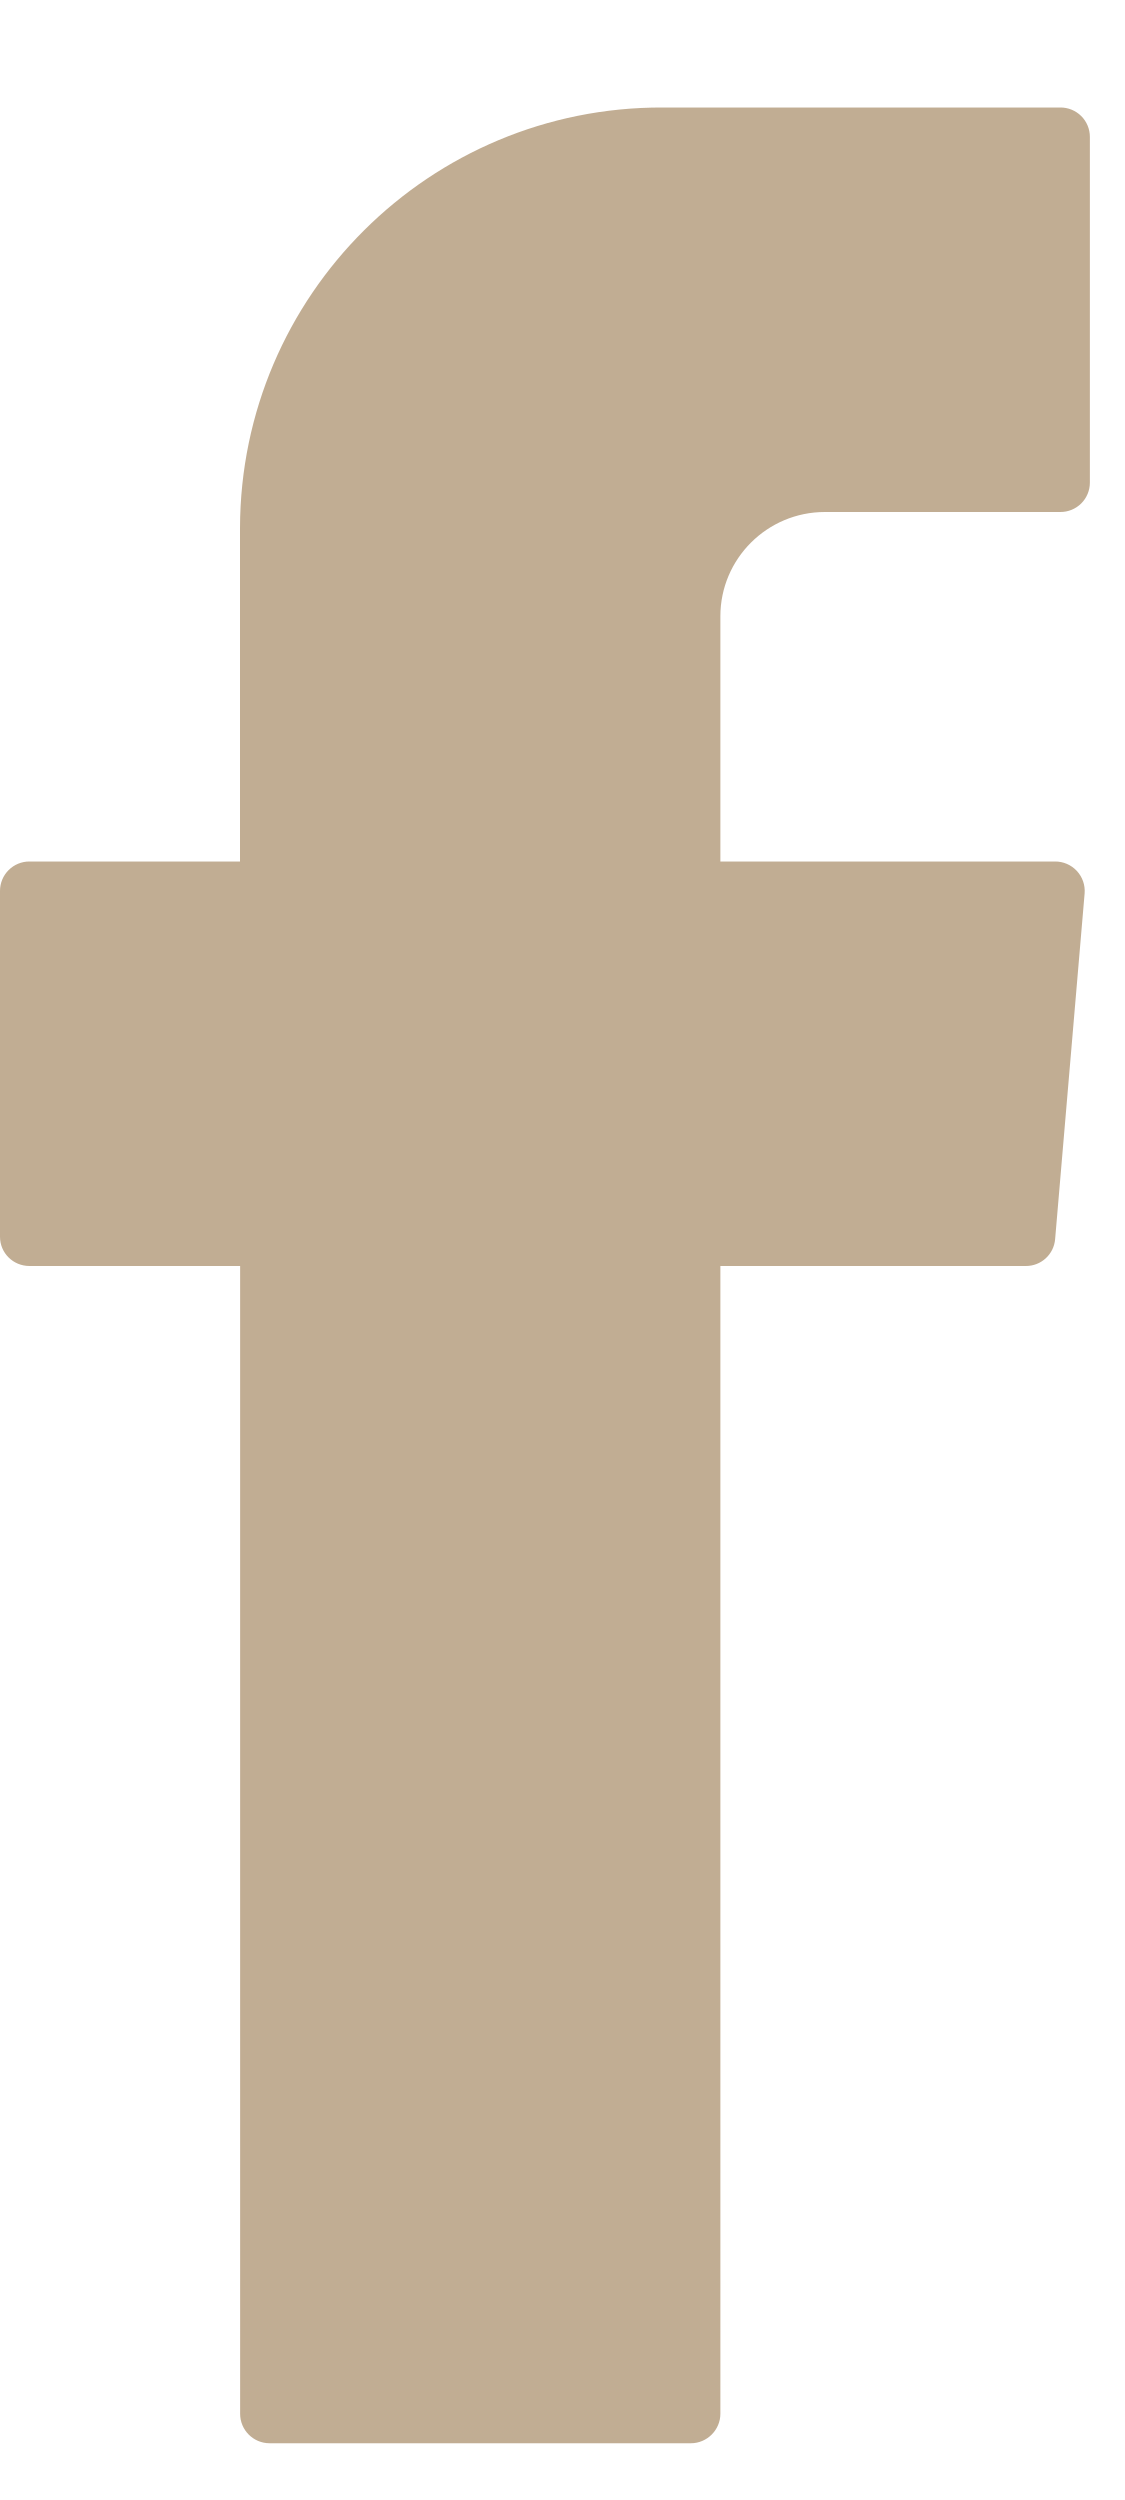
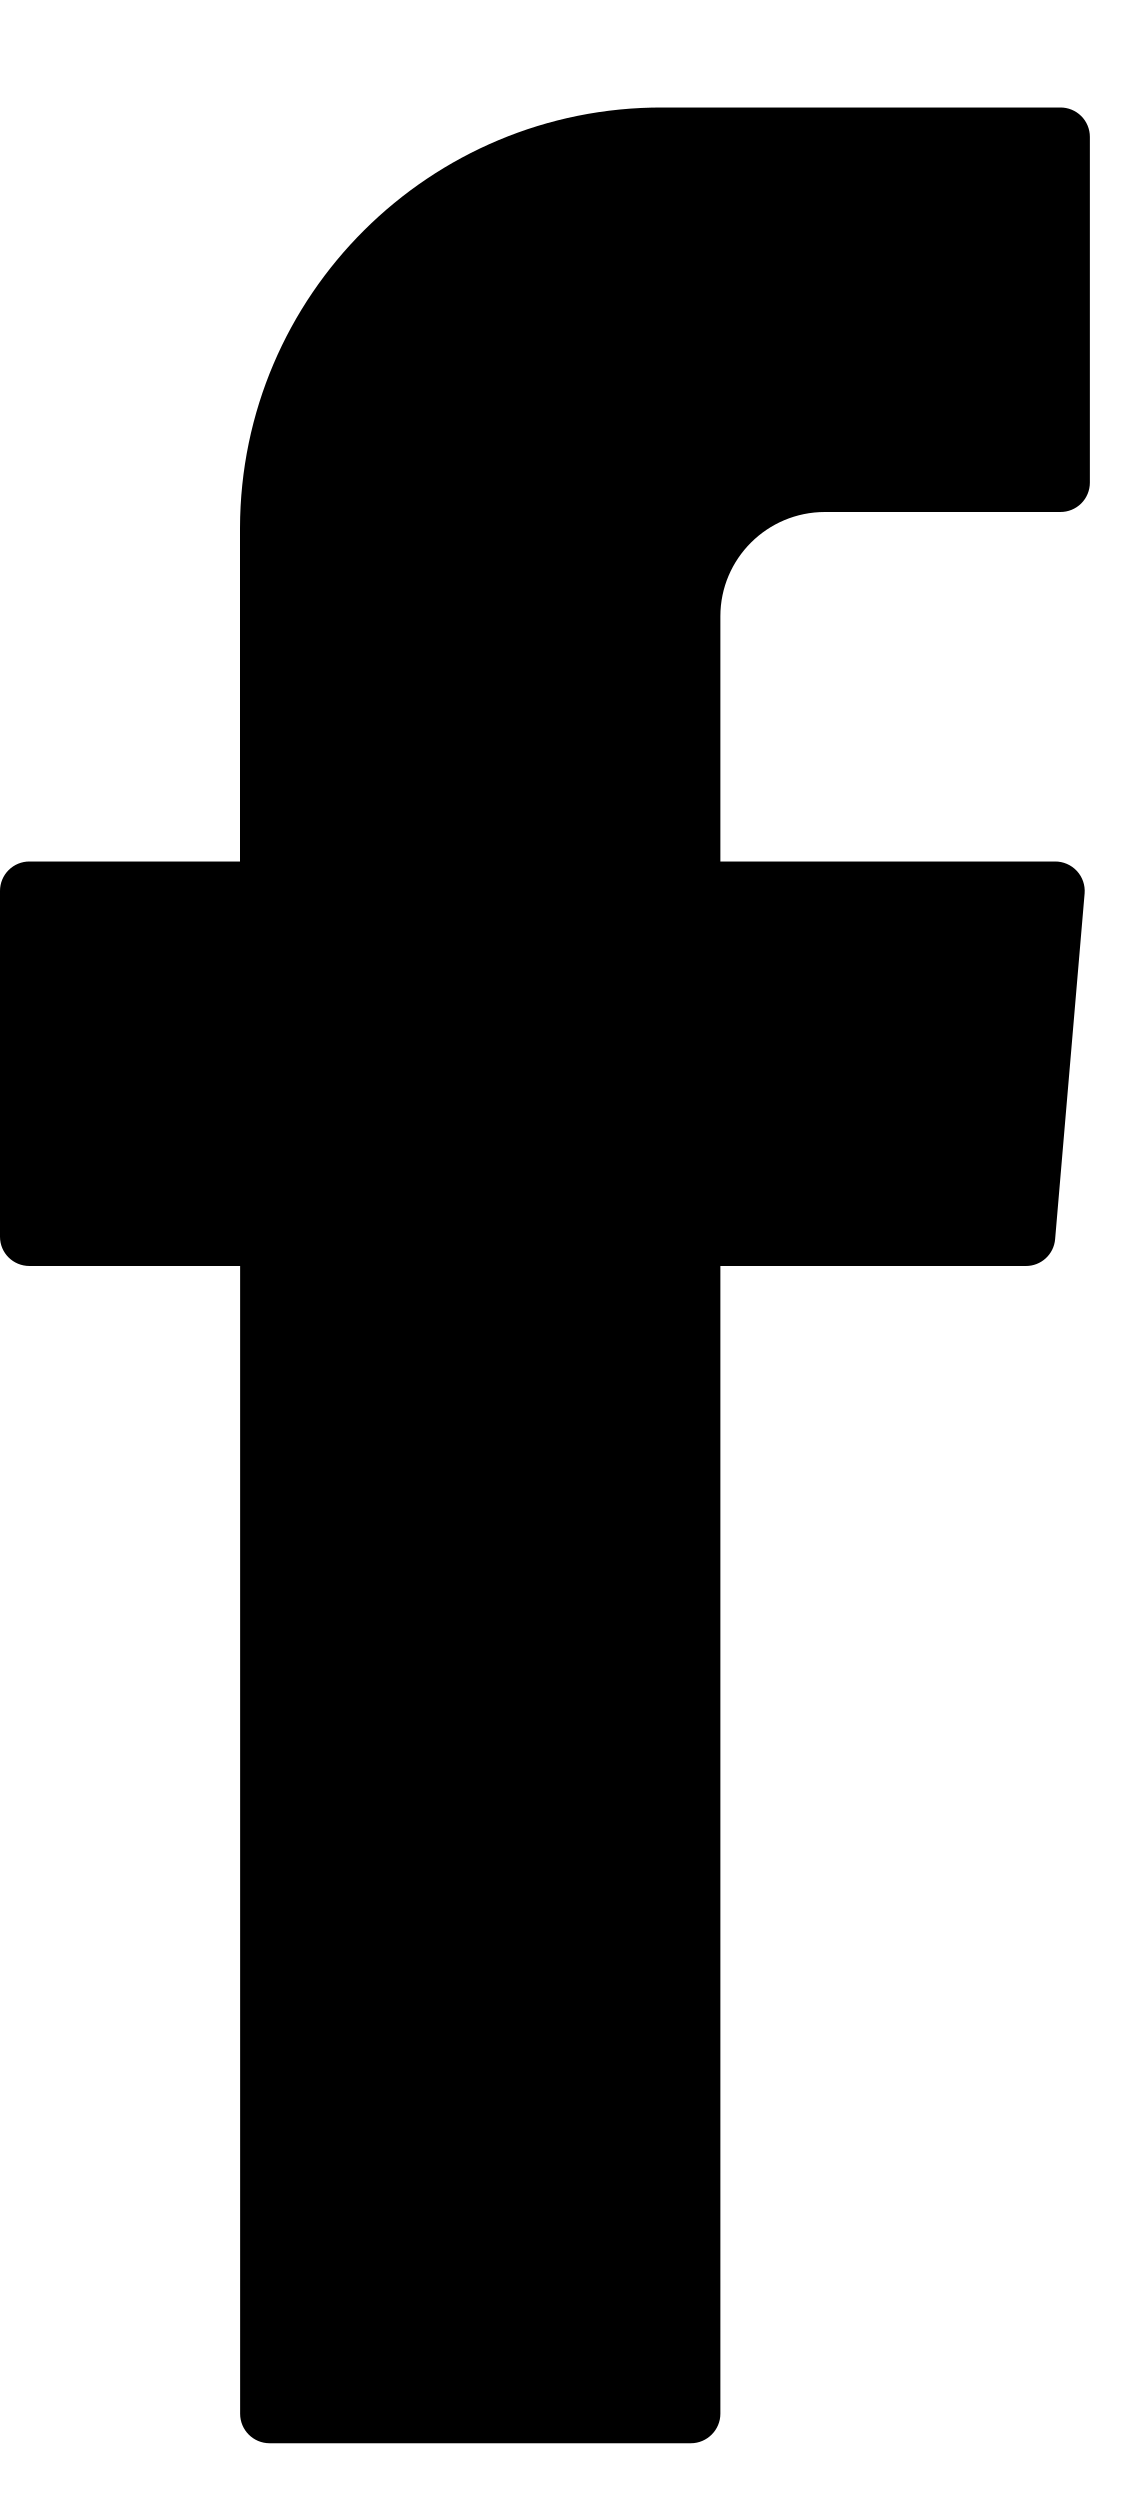
<svg xmlns="http://www.w3.org/2000/svg" height="20" width="9">
-   <path d="m1.921 9.416v9.034c0 .13.105.236.236.236h3.37c.13 0 .236-.107.236-.236v-9.182h2.443a.234.234 0 0 0 .235-.215l.236-2.766a.236.236 0 0 0 -.237-.255h-2.677v-1.962c0-.46.375-.834.836-.834h1.883a.235.235 0 0 0 .237-.235v-2.766a.235.235 0 0 0 -.237-.235h-3.18a3.372 3.372 0 0 0 -3.382 3.364v2.668h-1.684a.235.235 0 0 0 -.236.235v2.767c0 .13.105.234.236.234h1.685z" fill="#c1ad93" fill-rule="evenodd" mask="url(#a)" transform="translate(0 .86)" />
+   <path d="m1.921 9.416v9.034c0 .13.105.236.236.236h3.37c.13 0 .236-.107.236-.236v-9.182h2.443a.234.234 0 0 0 .235-.215l.236-2.766a.236.236 0 0 0 -.237-.255h-2.677v-1.962c0-.46.375-.834.836-.834h1.883a.235.235 0 0 0 .237-.235v-2.766a.235.235 0 0 0 -.237-.235h-3.18a3.372 3.372 0 0 0 -3.382 3.364v2.668h-1.684a.235.235 0 0 0 -.236.235v2.767c0 .13.105.234.236.234h1.685z" transform="translate(0 .86)" />
</svg>
